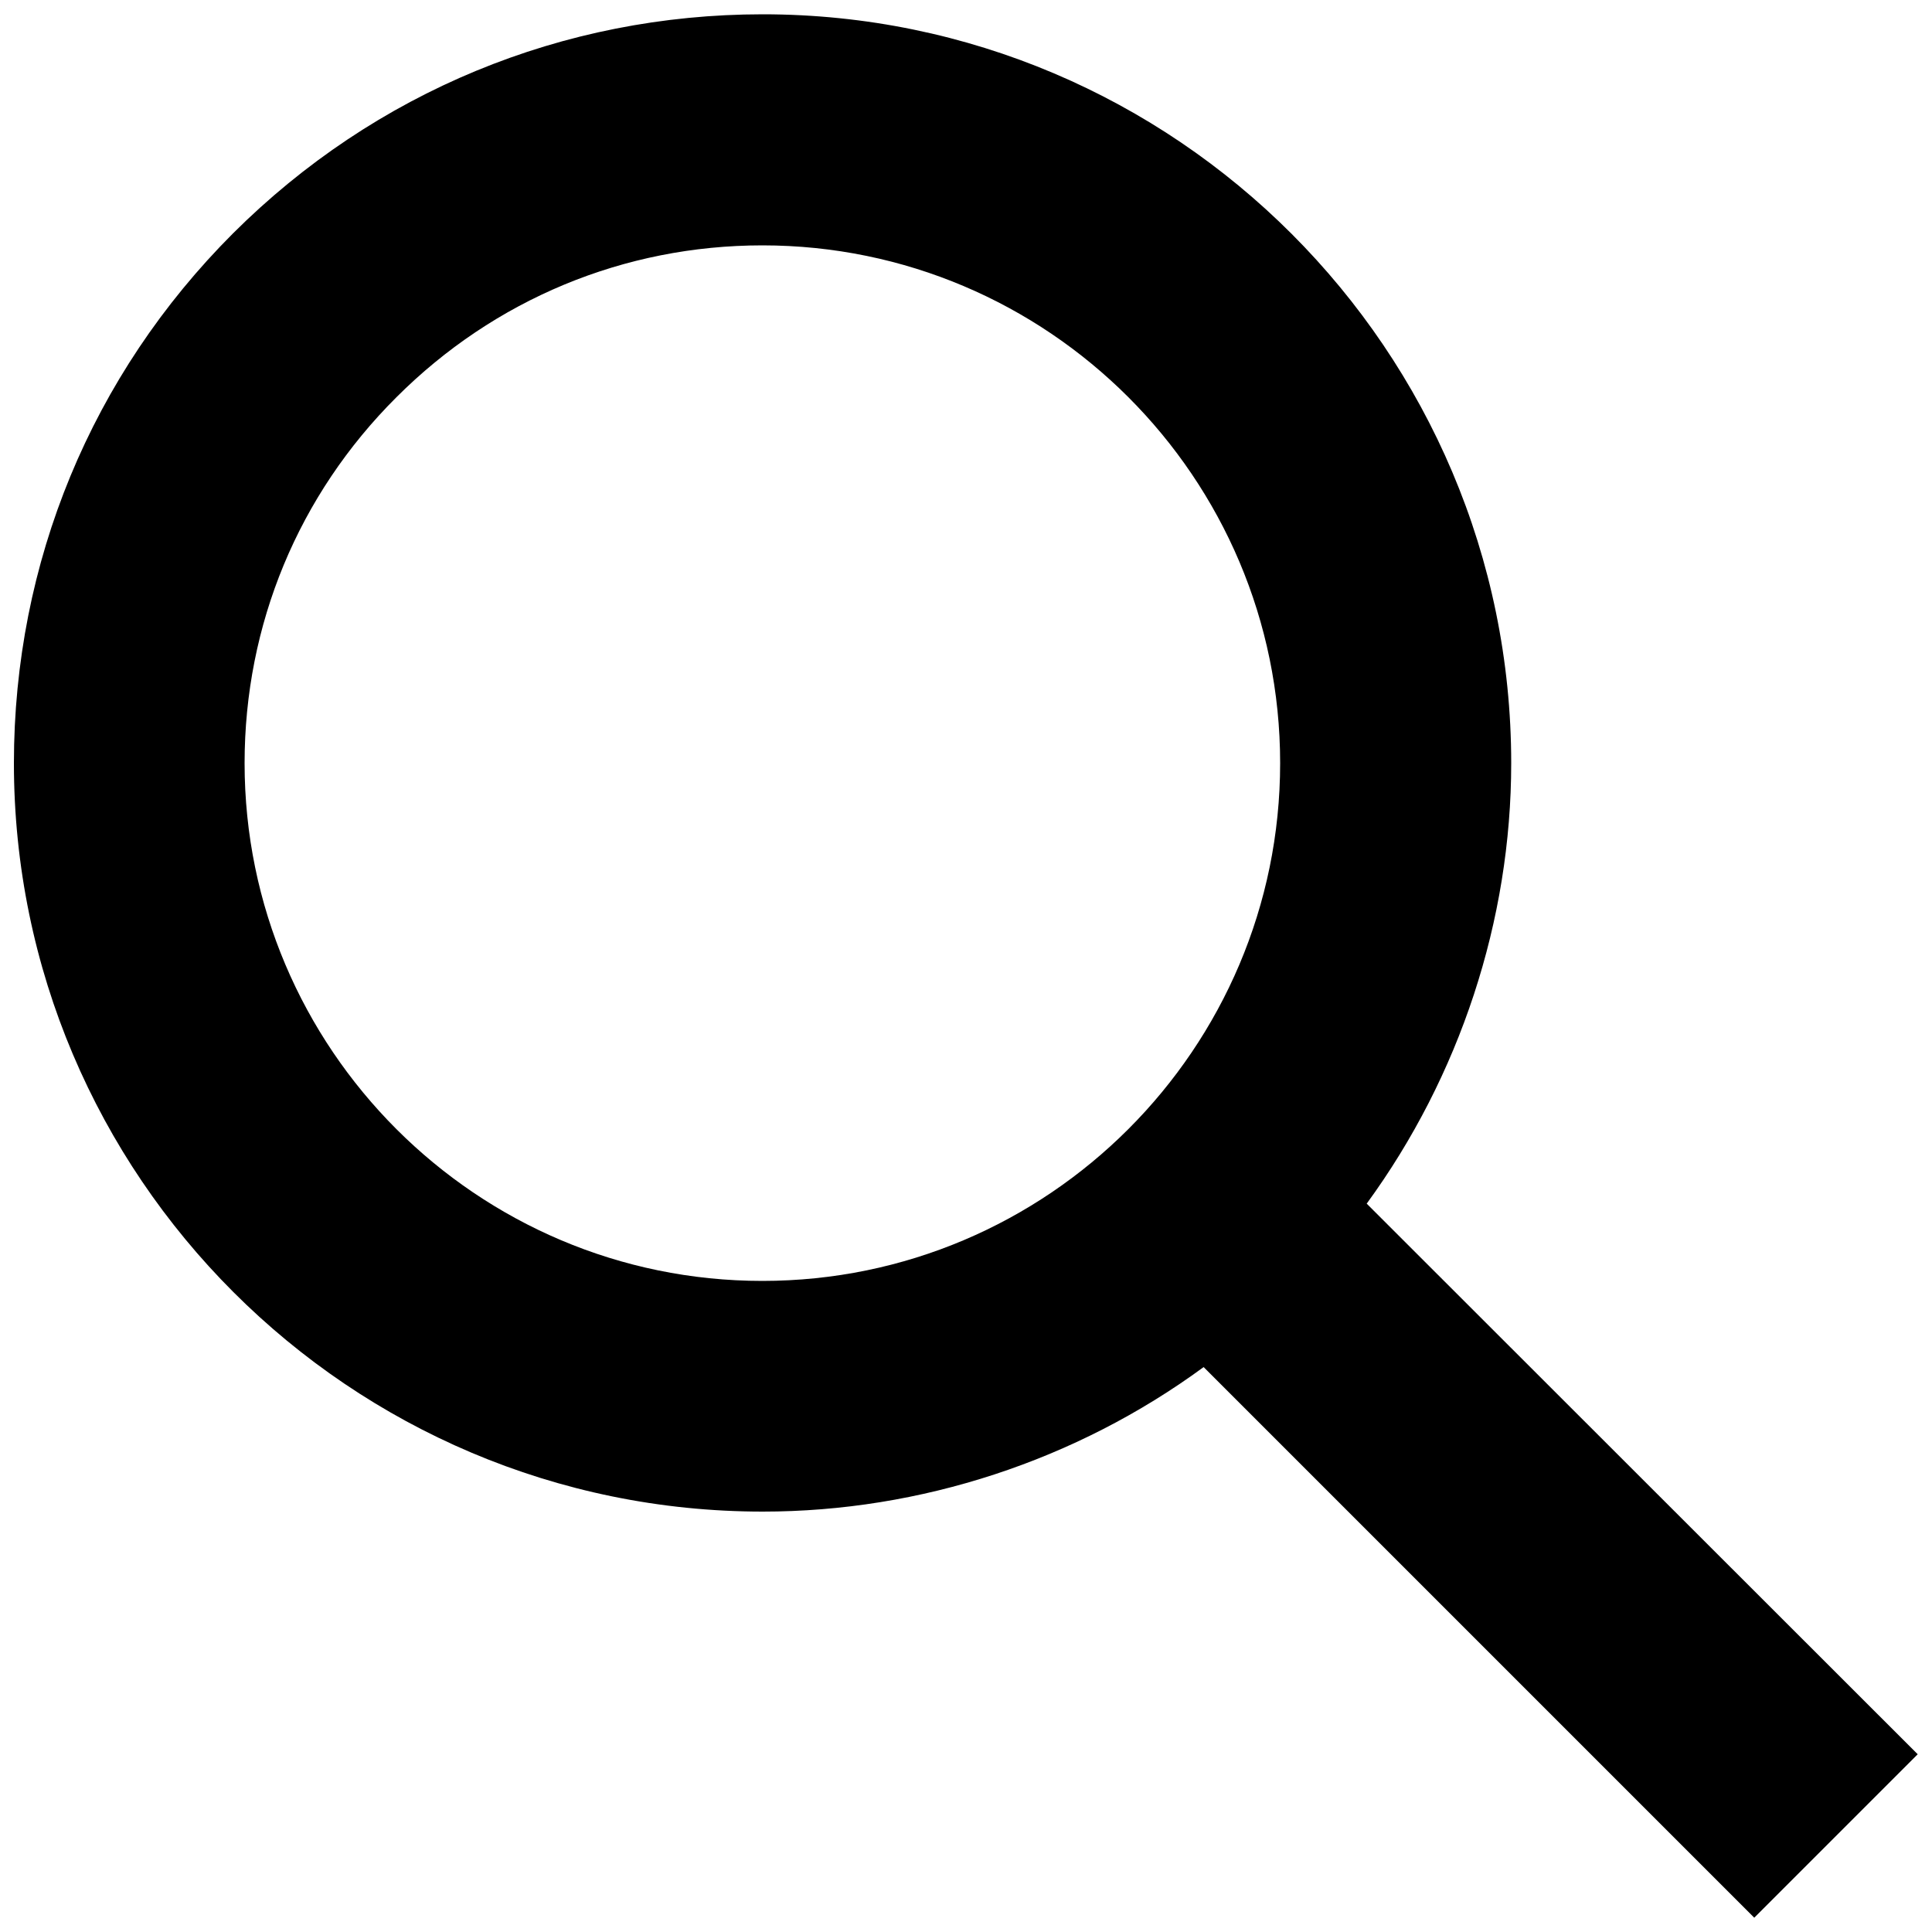
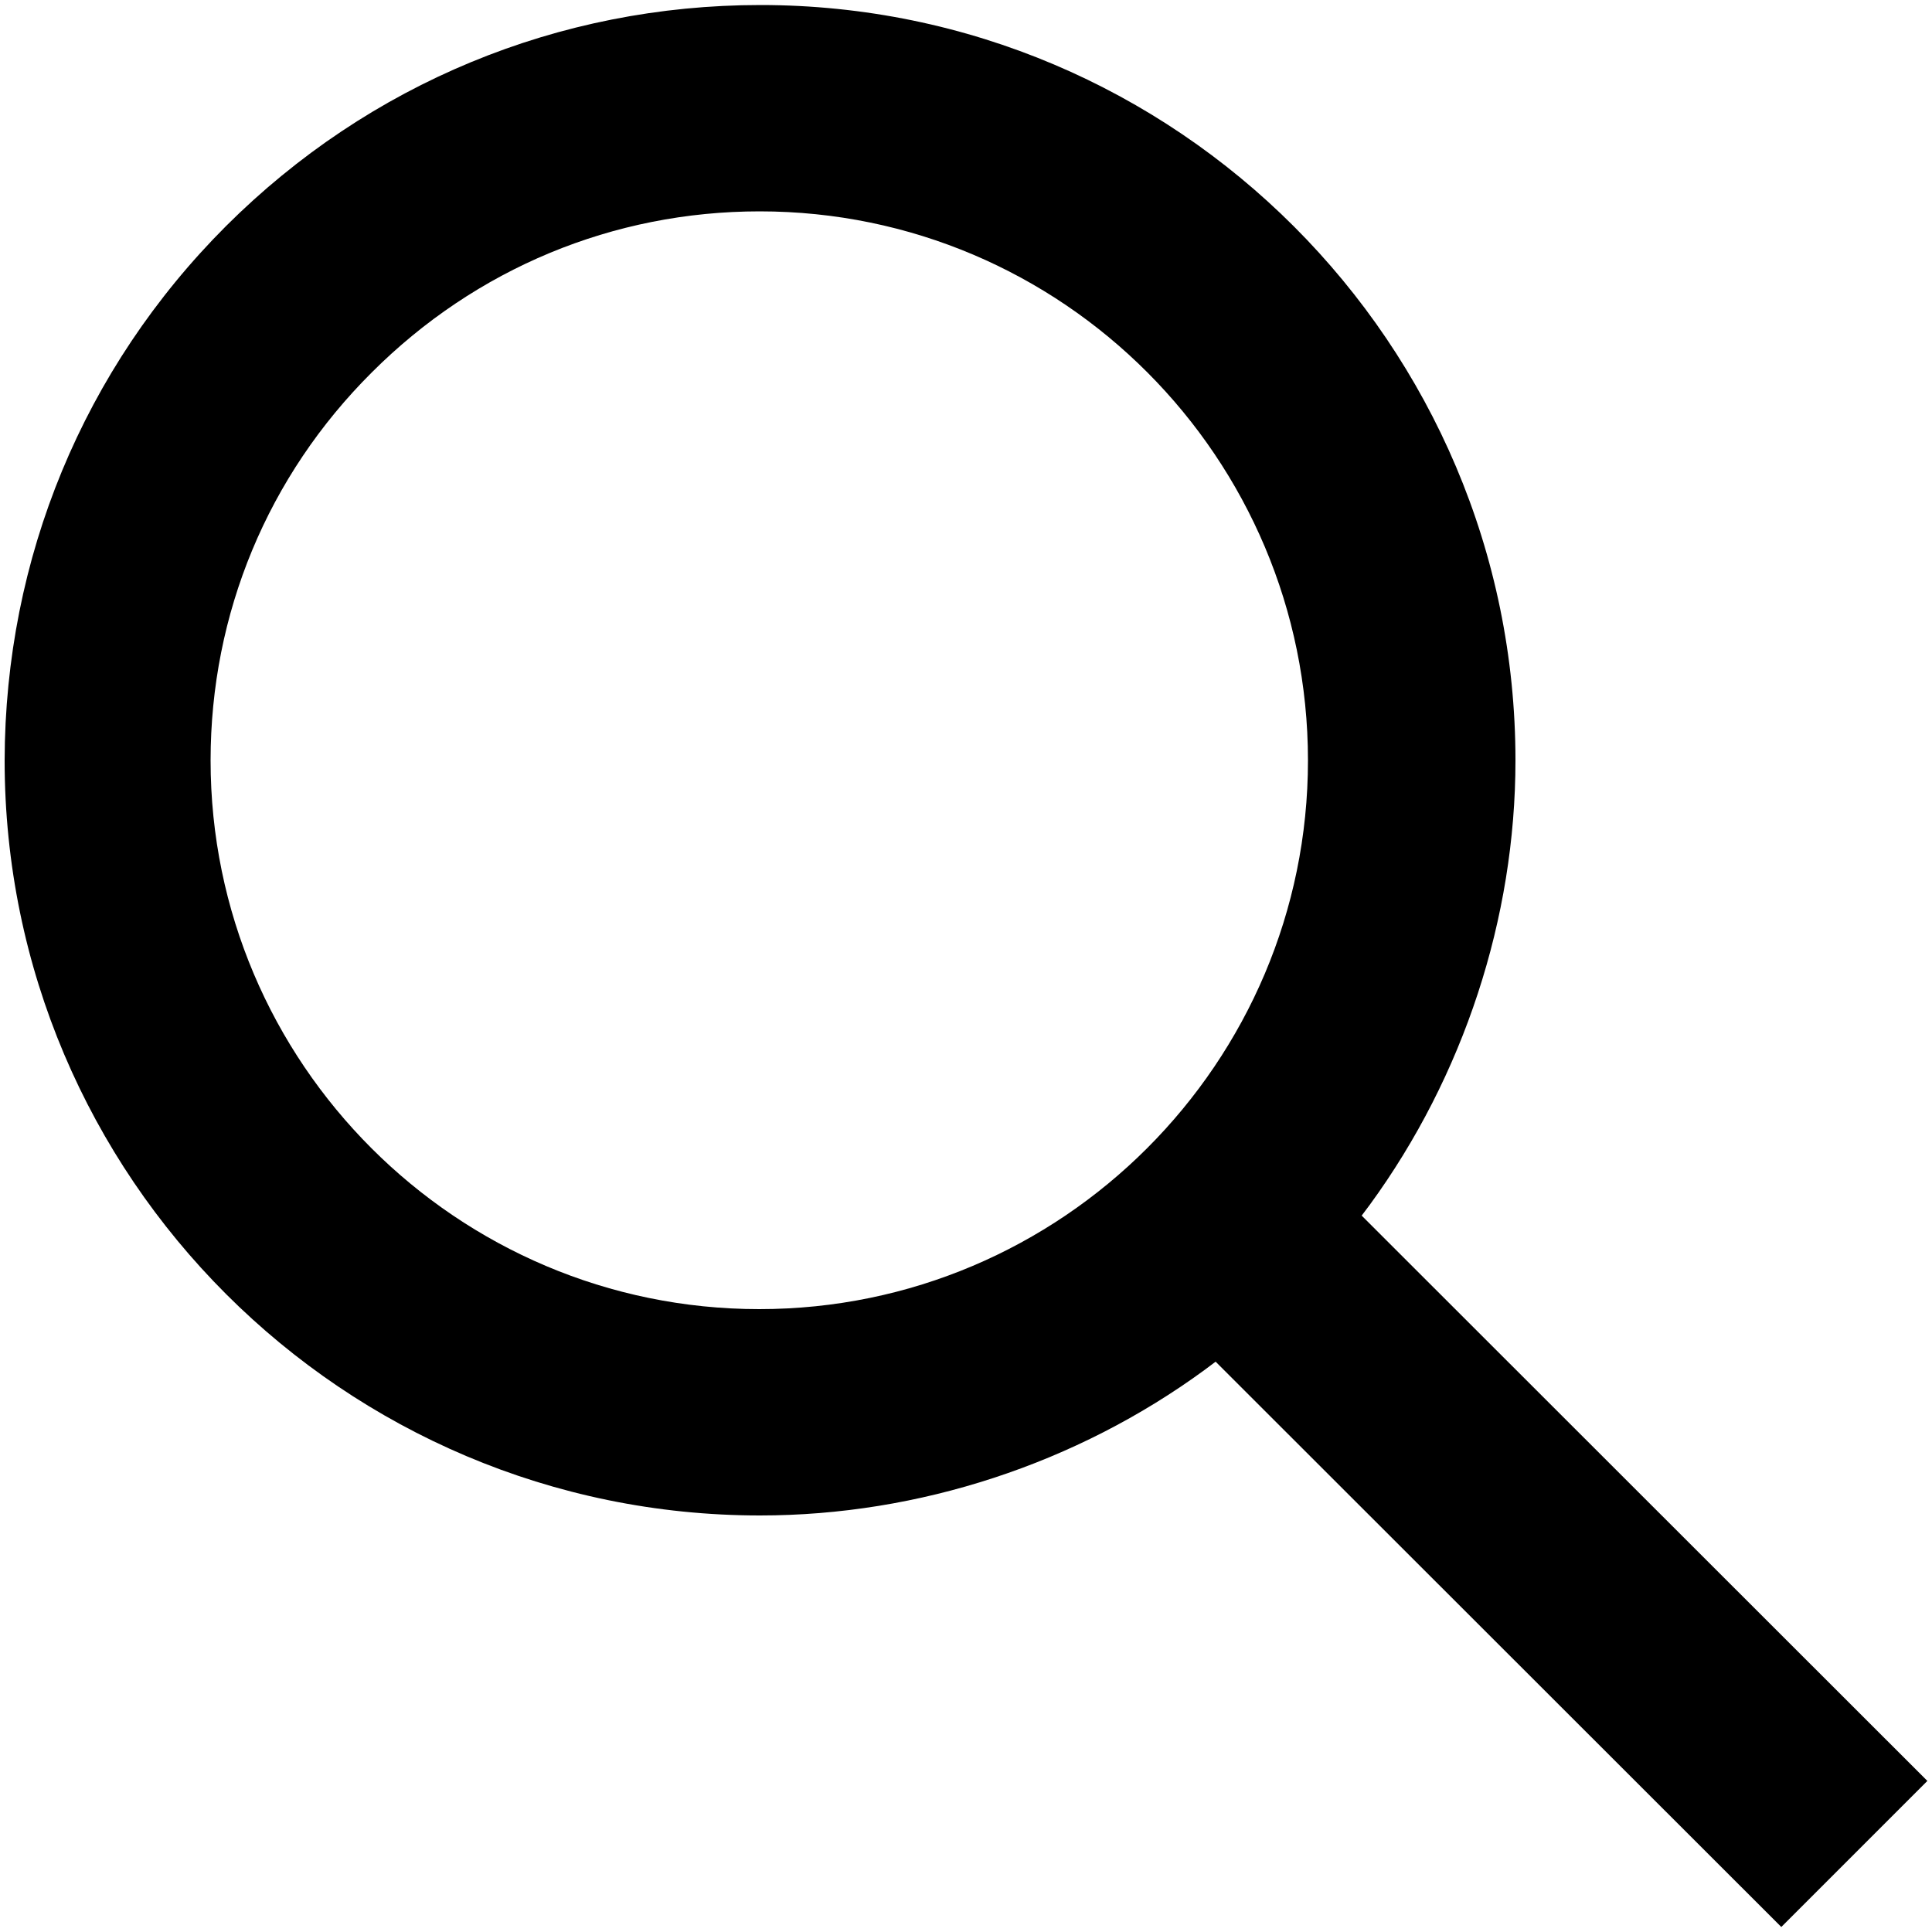
- <svg xmlns="http://www.w3.org/2000/svg" viewBox="146 290 500 500" enable-background="new 146 290 500 500">
-   <path d="M499.7 601.5c24.1-33 37.4-73.3 37.4-114 0-106.8-86.9-193.8-193.7-193.8-51.7 0-100.4 20.1-137.1 56.7-36.6 36.6-56.7 85.2-56.7 137.1 0 106.8 86.9 193.7 193.8 193.7 40.8 0 81.1-13.2 114.1-37.4L600 786.3l42.3-42.3-142.6-142.5zm-22.4-114c0 73.9-60.1 134-134 134s-134-60.1-134-134c0-35.8 13.9-69.4 39.3-94.7 25.3-25.3 58.9-39.3 94.7-39.3 73.9 0 134 60.1 134 134z" />
+ <svg xmlns="http://www.w3.org/2000/svg" viewBox="175.5 -92.5 500 500" enable-background="new 175.5 -92.5 500 500">
+   <path d="M490.1 259.9l-2.8 2.1c-33.2 24.3-74 37.7-115.1 37.7-107.8 0-195.5-87.6-195.5-195.4C176.8 52 197.1 2.9 234-34c37-36.9 86.1-57.2 138.3-57.2 107.7 0 195.4 87.7 195.4 195.5 0 40.8-13.4 81.7-37.7 115l-2.1 2.8 146.4 146.3-37.8 37.8-146.4-146.3zm-118-297.7c-37.9 0-73.5 14.8-100.4 41.7C244.8 30.7 230 66.3 230 104.3c0 78.3 63.7 142 142 142s142-63.7 142-142S450.5-37.8 372.1-37.8z" />
</svg>
